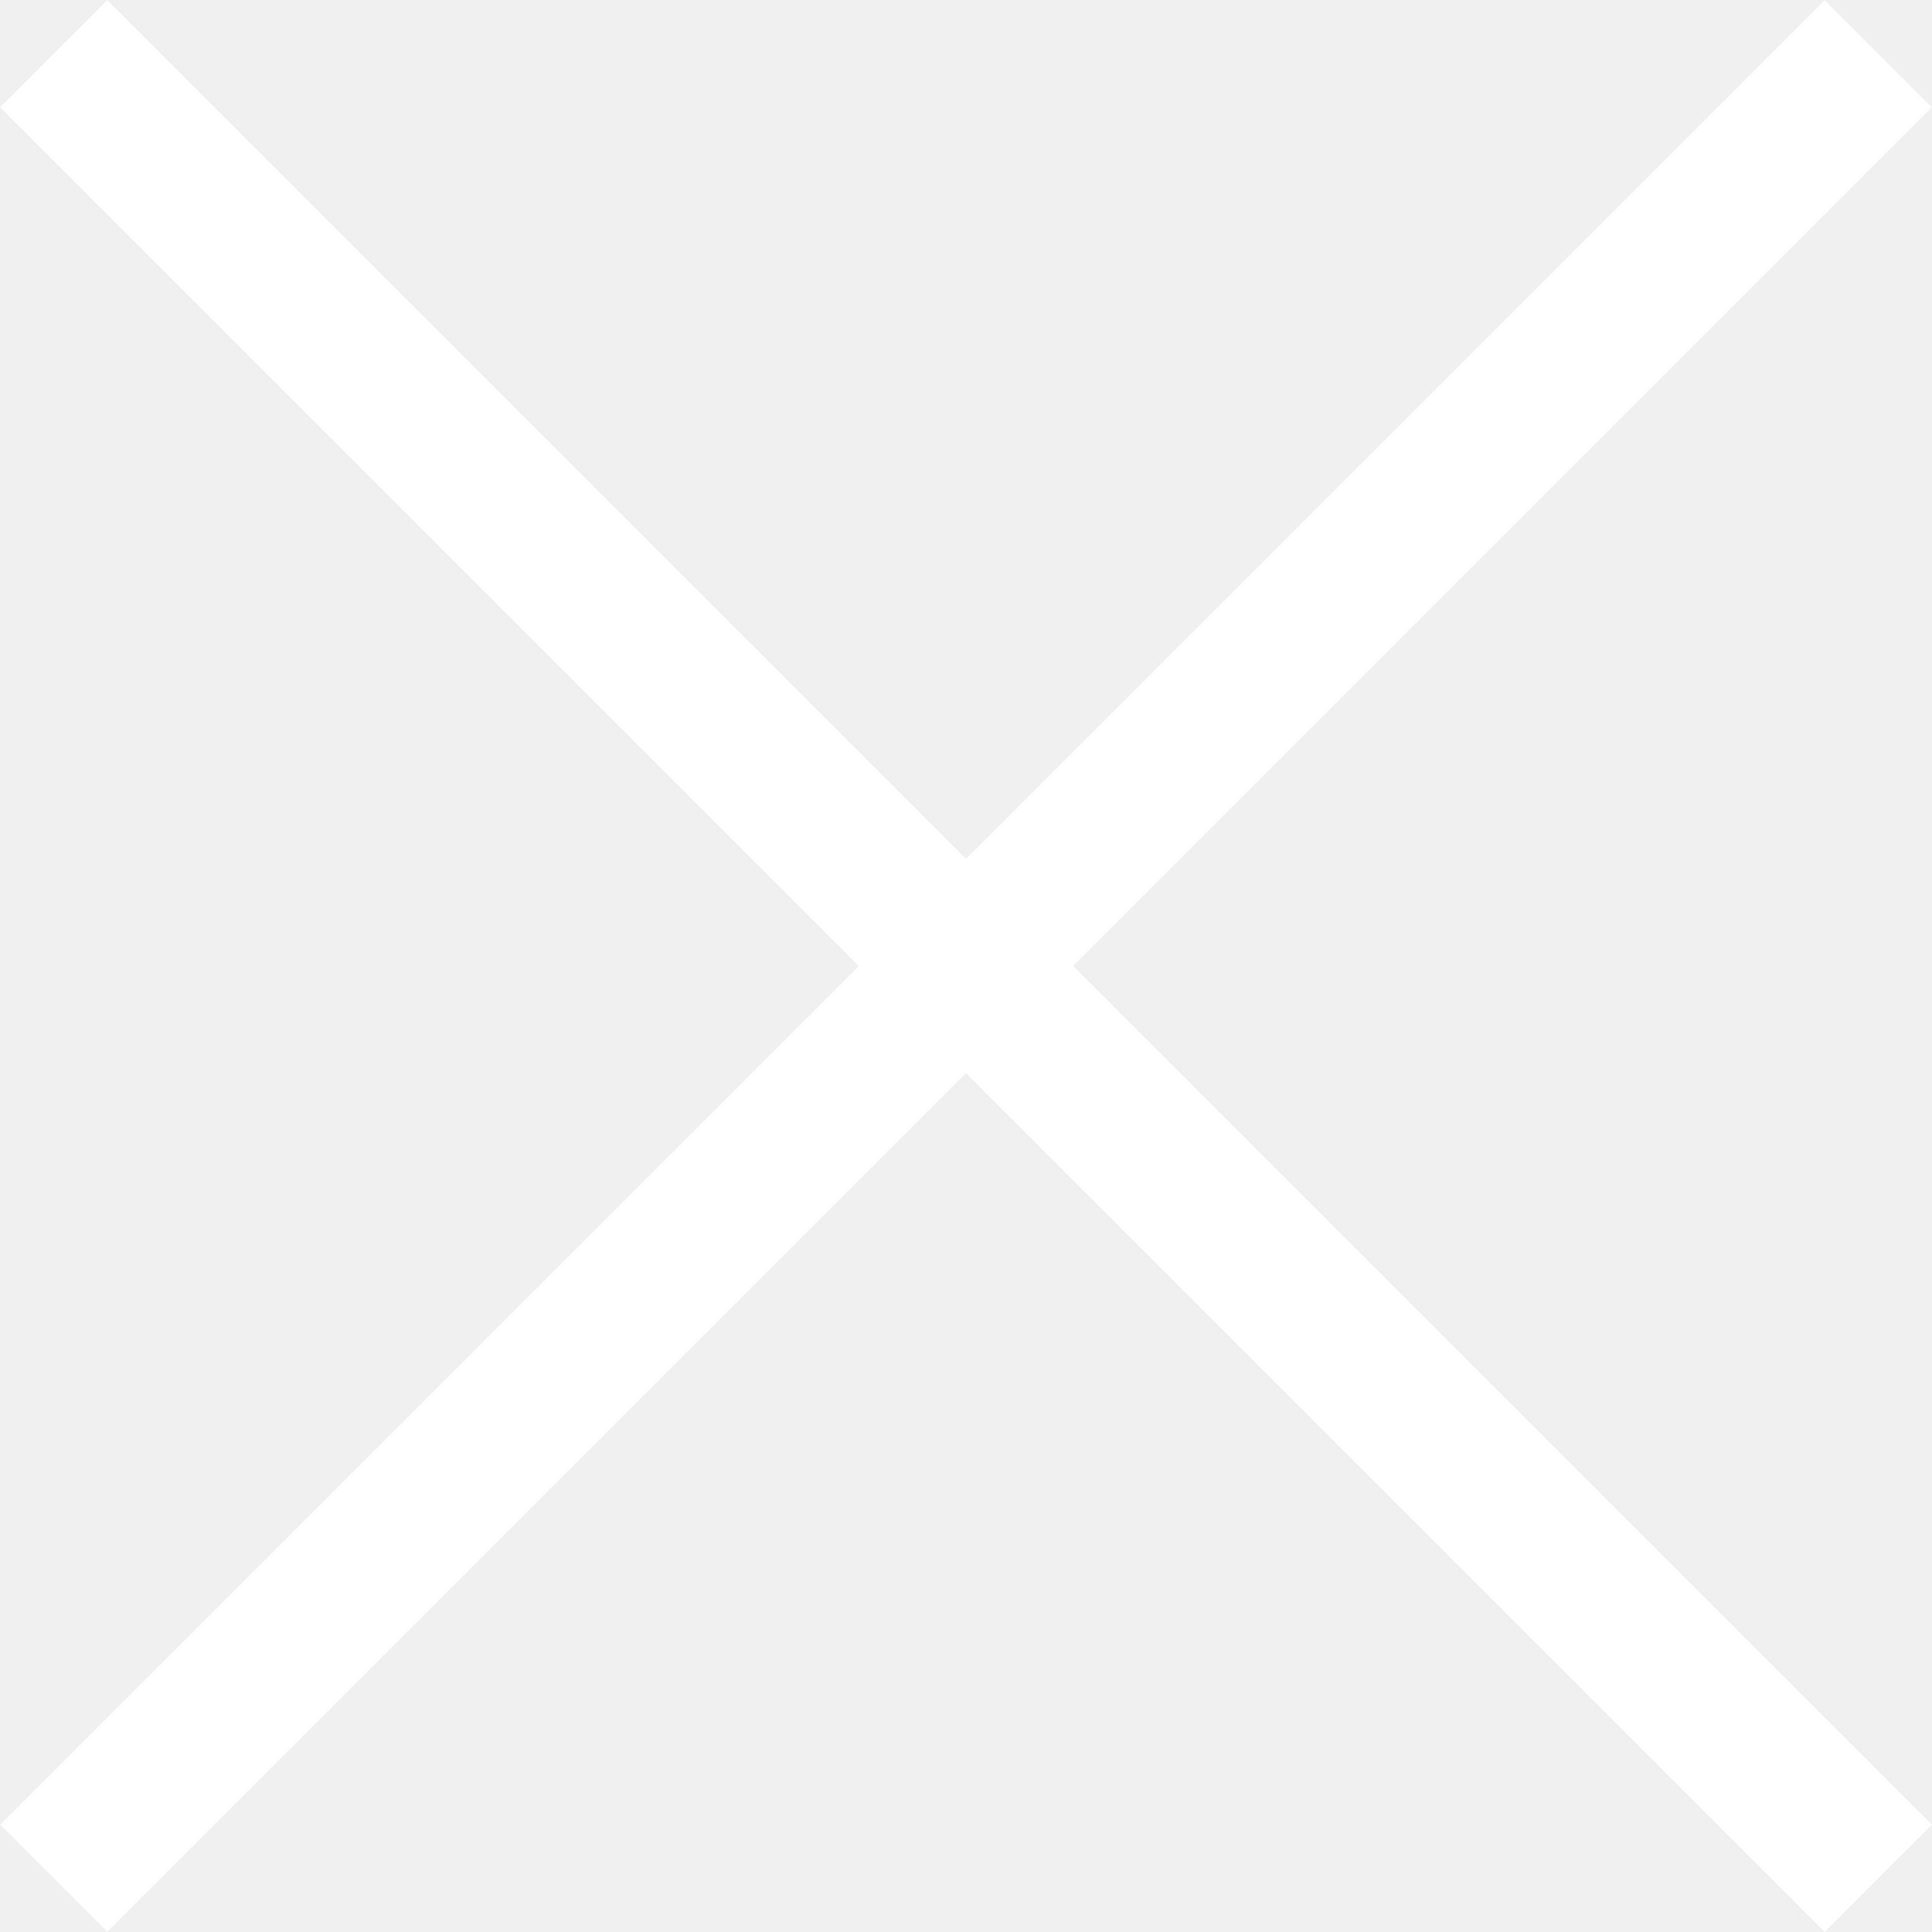
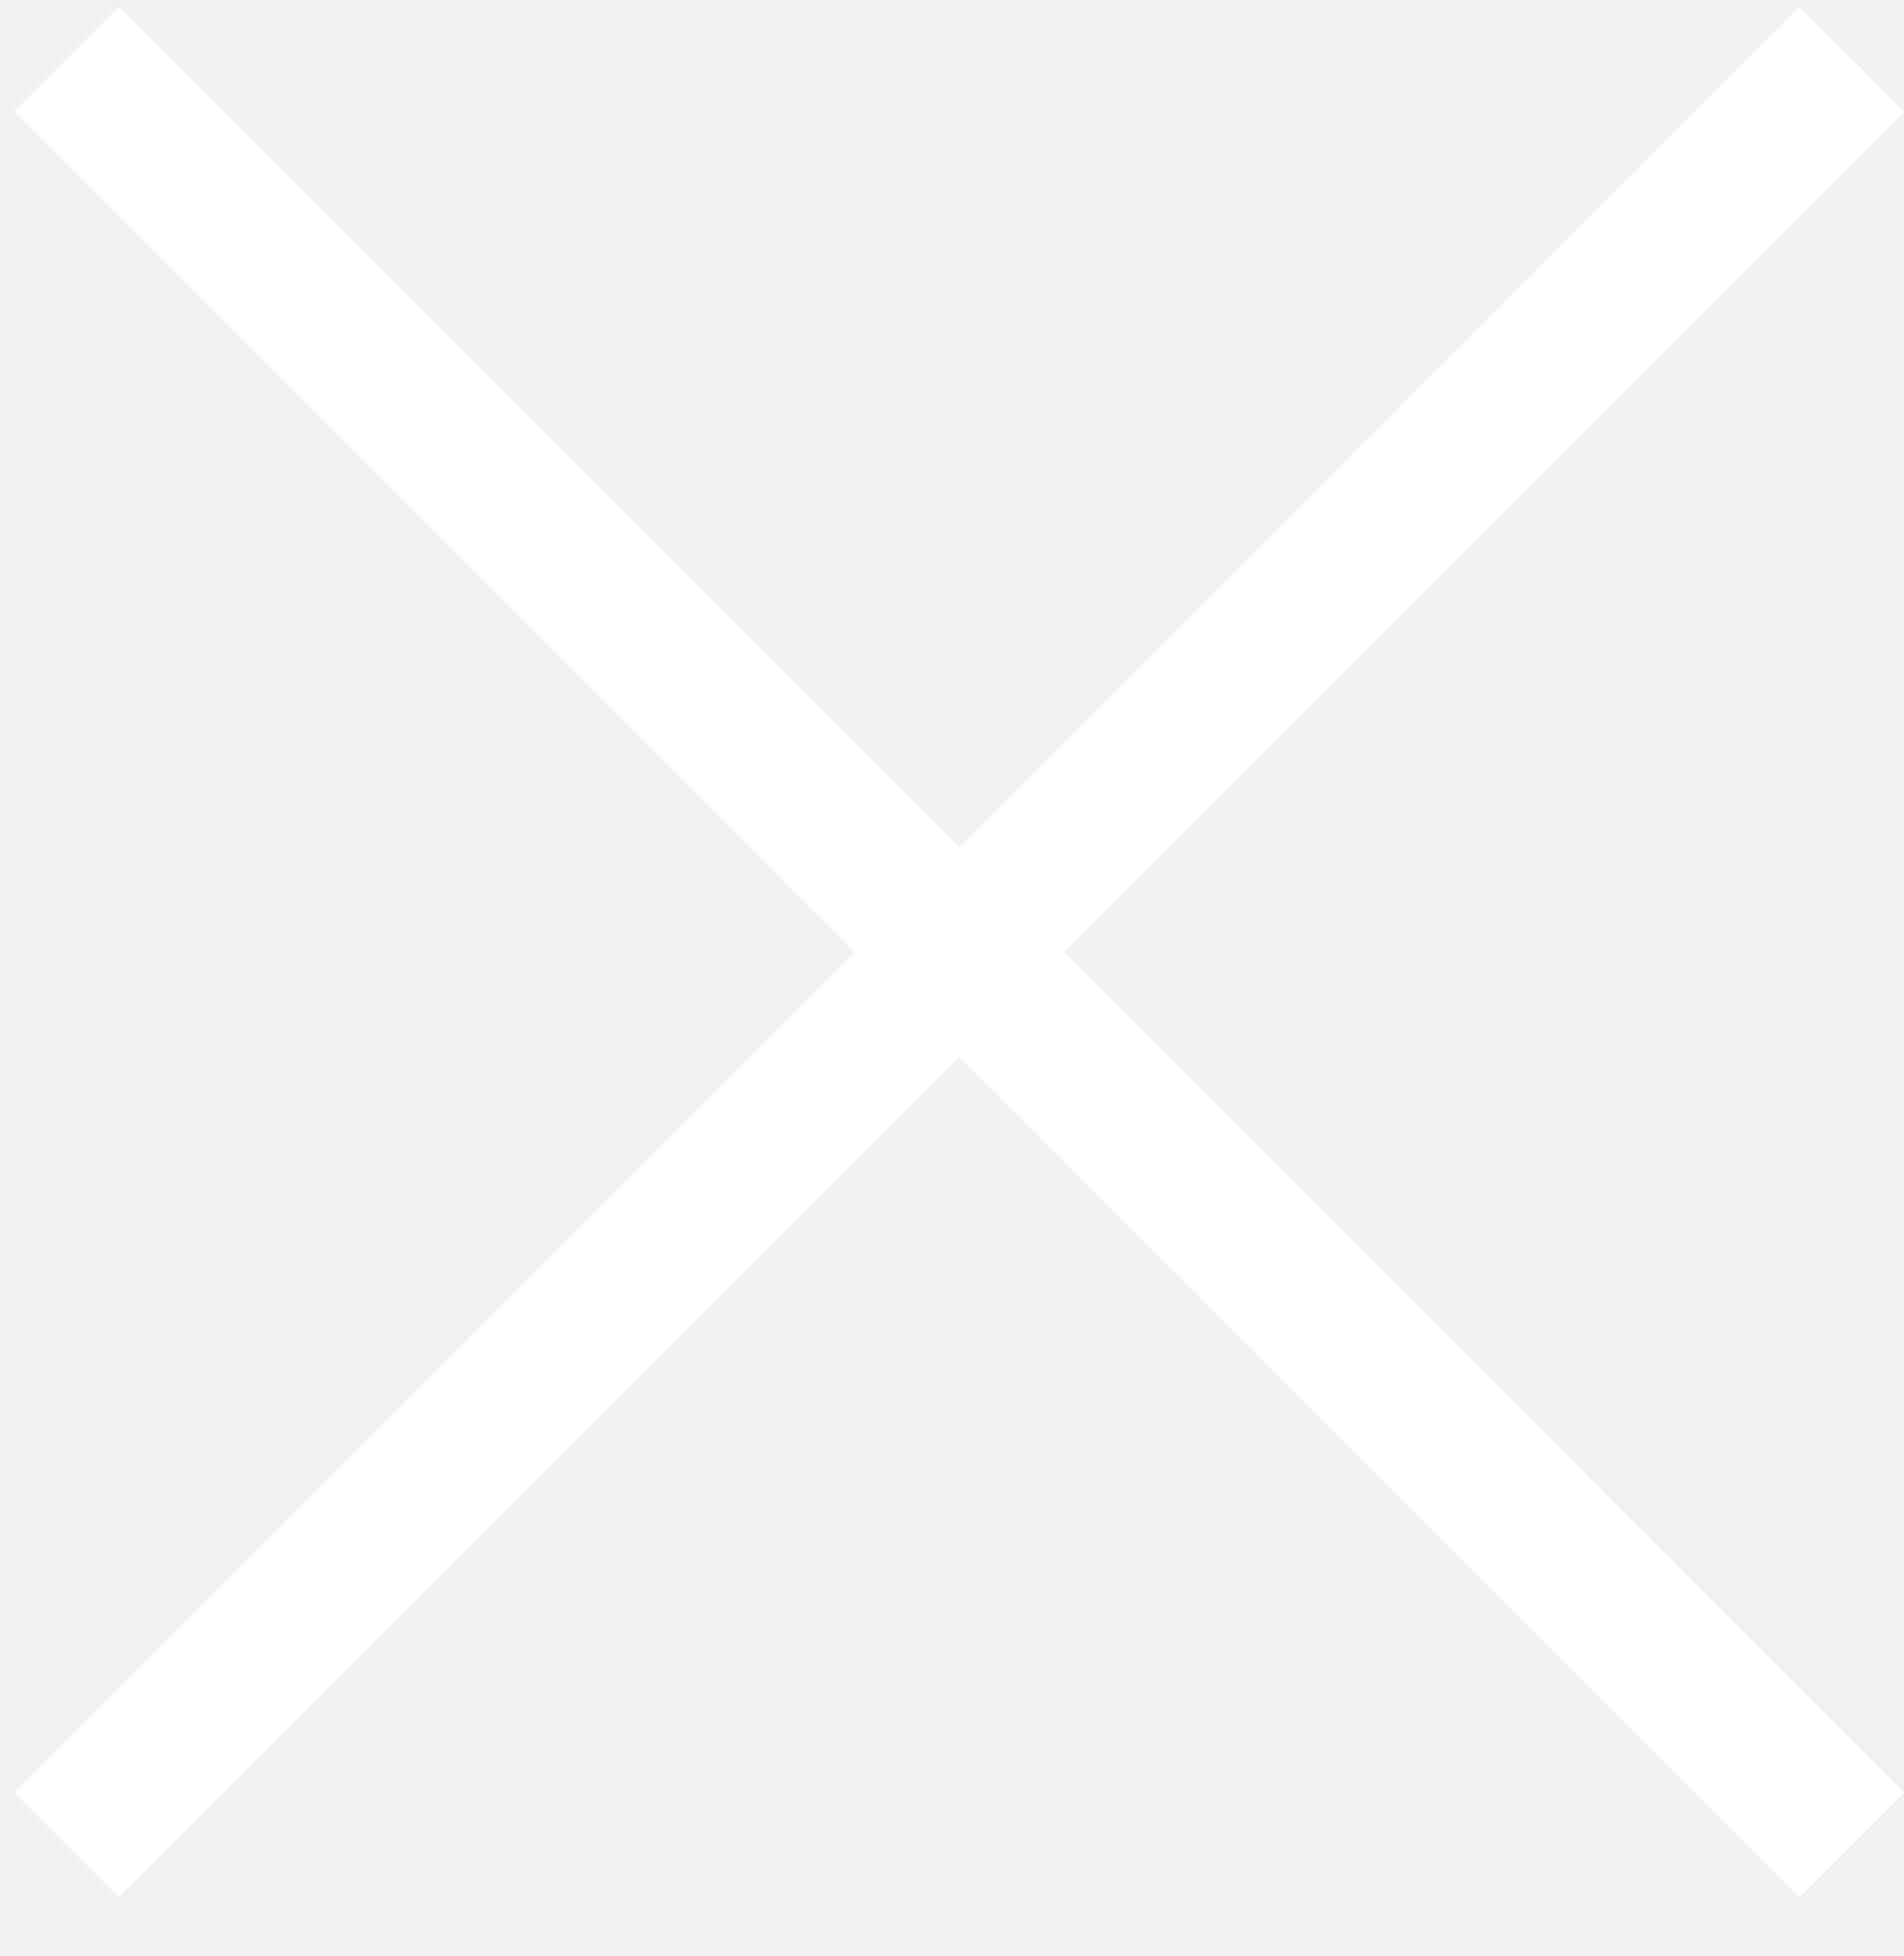
- <svg xmlns="http://www.w3.org/2000/svg" id="Layer_1" data-name="Layer 1" width="25.5" height="25.5" viewBox="0 0 25.5 25.5">
-   <defs>
-     <style>.cls-1{fill:none;stroke:#fff;stroke-miterlimit:10;stroke-width:2px;}</style>
-   </defs>
-   <line class="cls-1" x1="0.71" y1="0.71" x2="24.79" y2="24.79" />
-   <line class="cls-1" x1="0.71" y1="24.79" x2="24.79" y2="0.71" />
+ <svg xmlns="http://www.w3.org/2000/svg" version="1.1" id="Layer_1" x="0px" y="0px" width="25.7px" height="26.4px" viewBox="0 0 25.7 26.4" enable-background="new 0 0 25.7 26.4" xml:space="preserve">
+   <g>
+     <line fill-rule="evenodd" clip-rule="evenodd" fill="none" stroke="#FFFFFF" stroke-width="2" stroke-miterlimit="10" x1="0.9" y1="0.8" x2="25" y2="24.9" />
+     <line fill-rule="evenodd" clip-rule="evenodd" fill="none" stroke="#FFFFFF" stroke-width="2" stroke-miterlimit="10" x1="0.9" y1="24.9" x2="25" y2="0.8" />
+   </g>
</svg>
